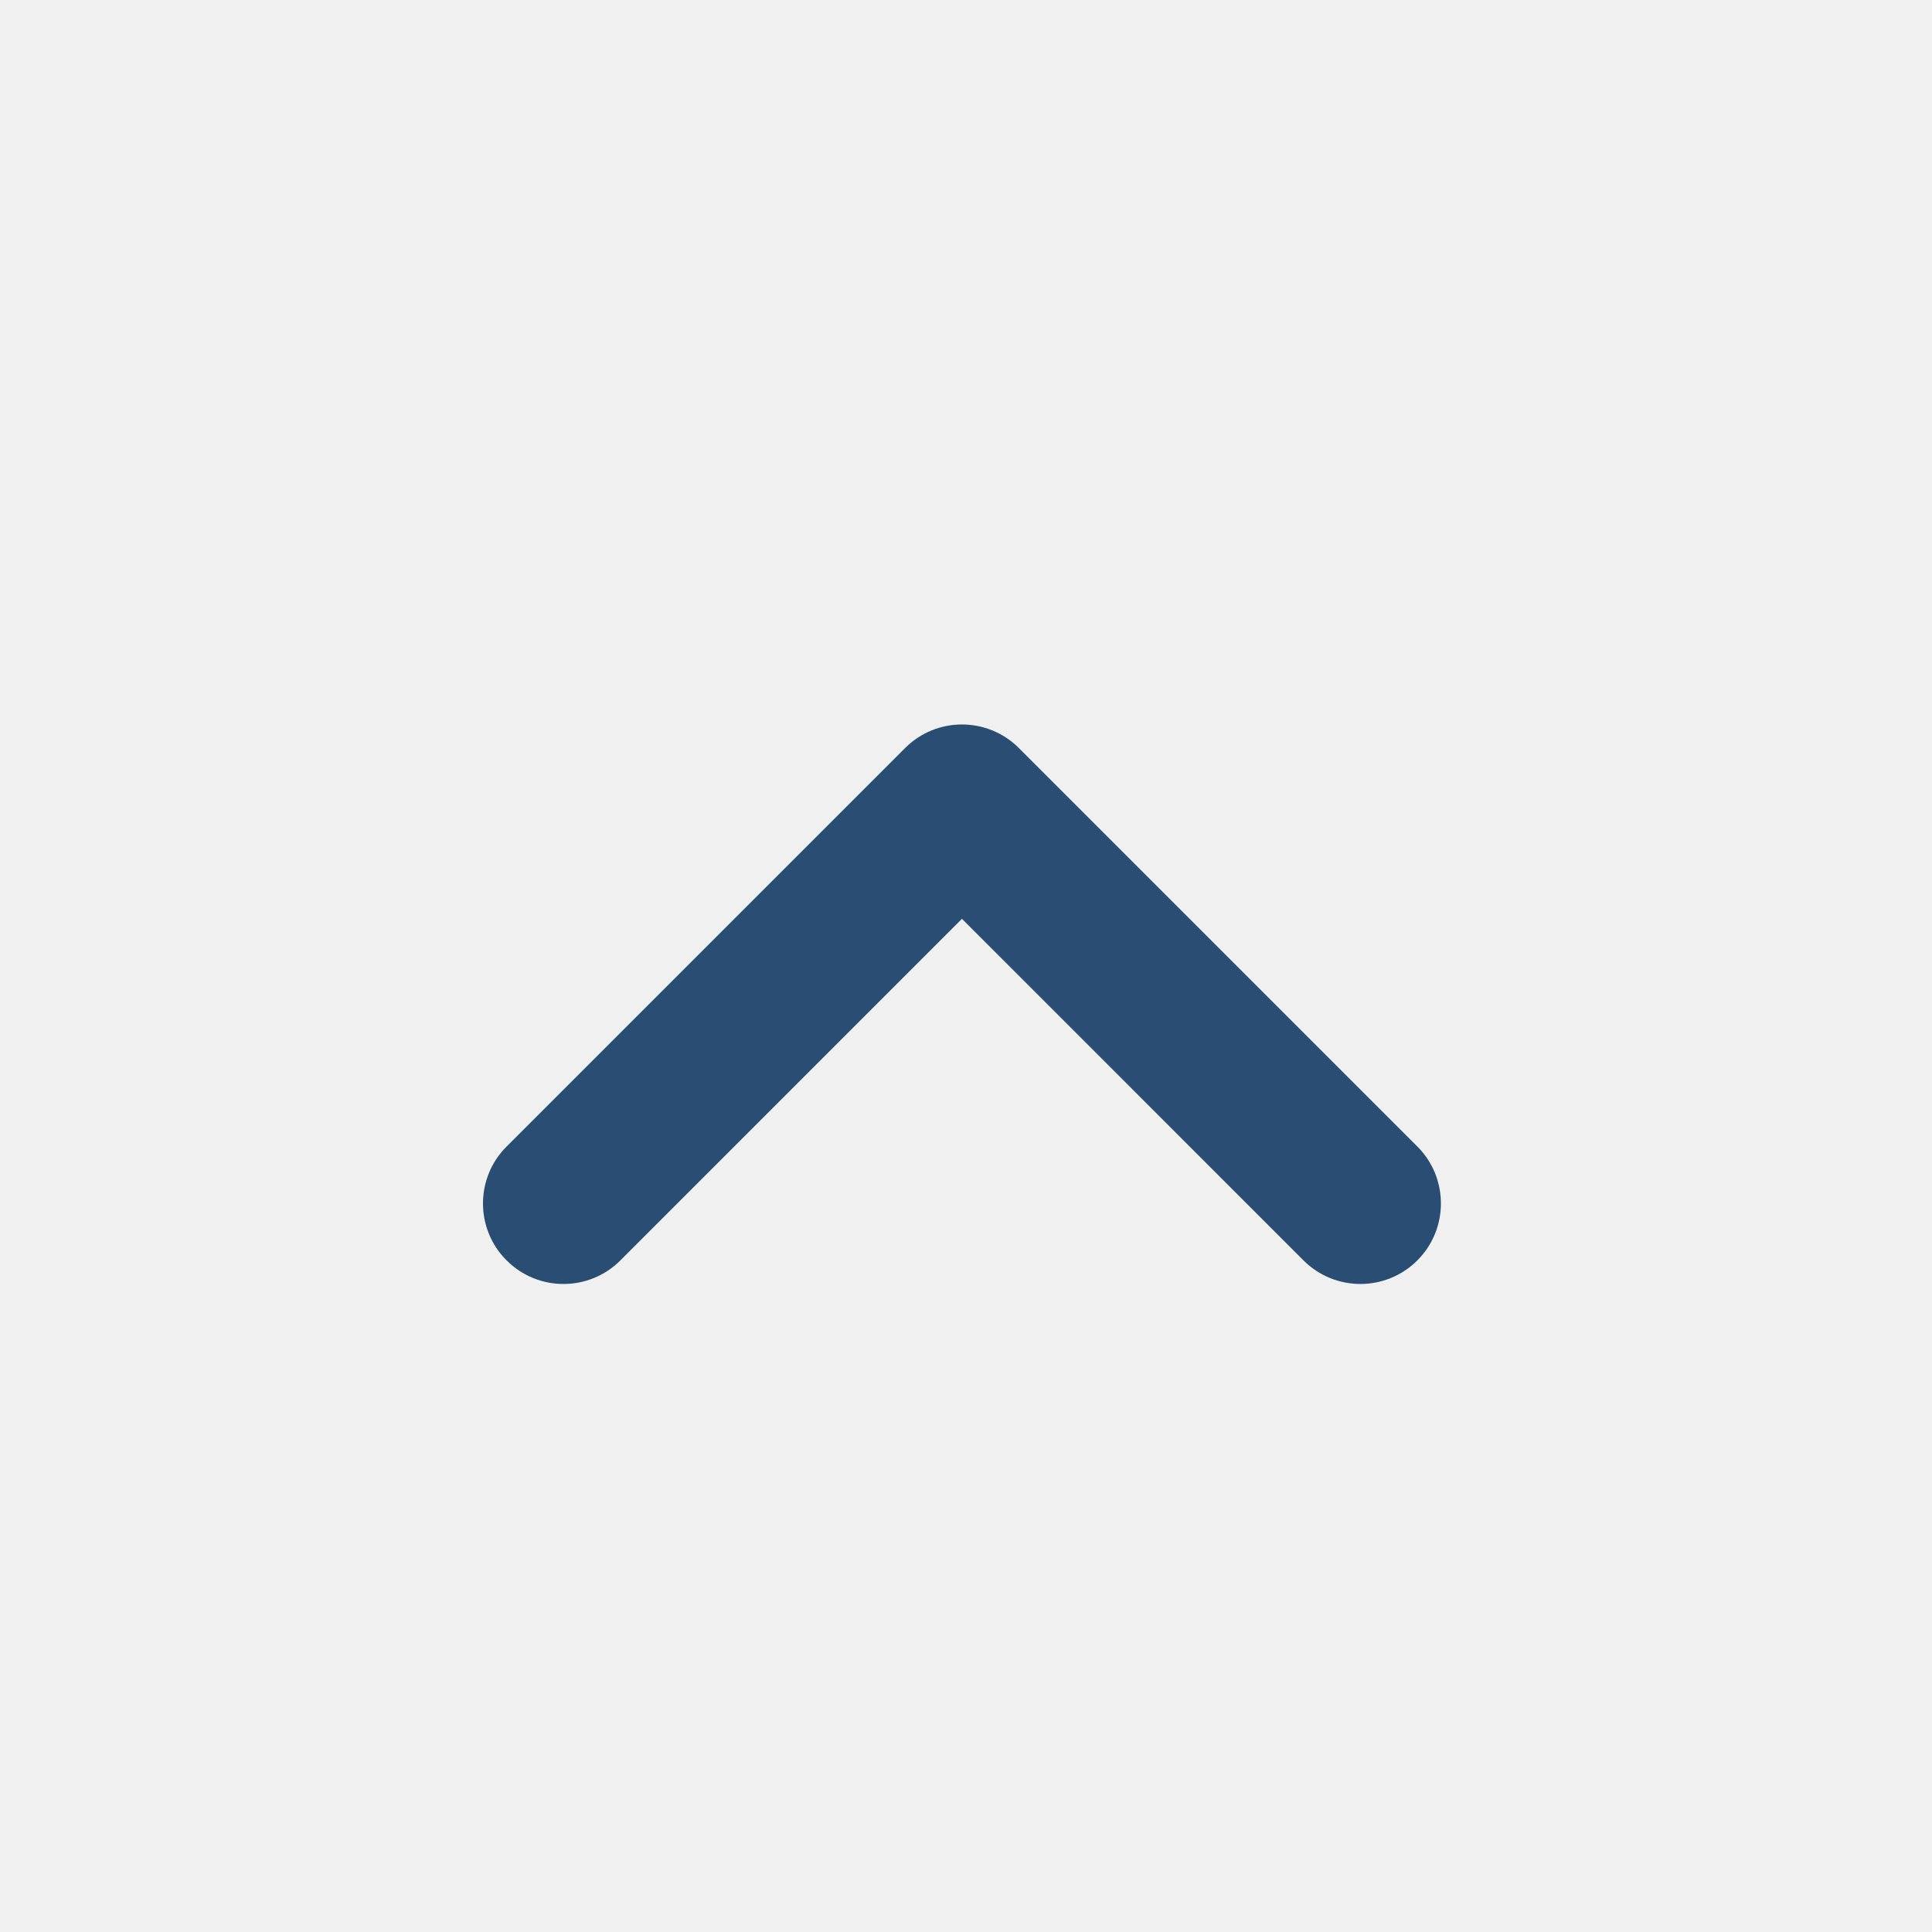
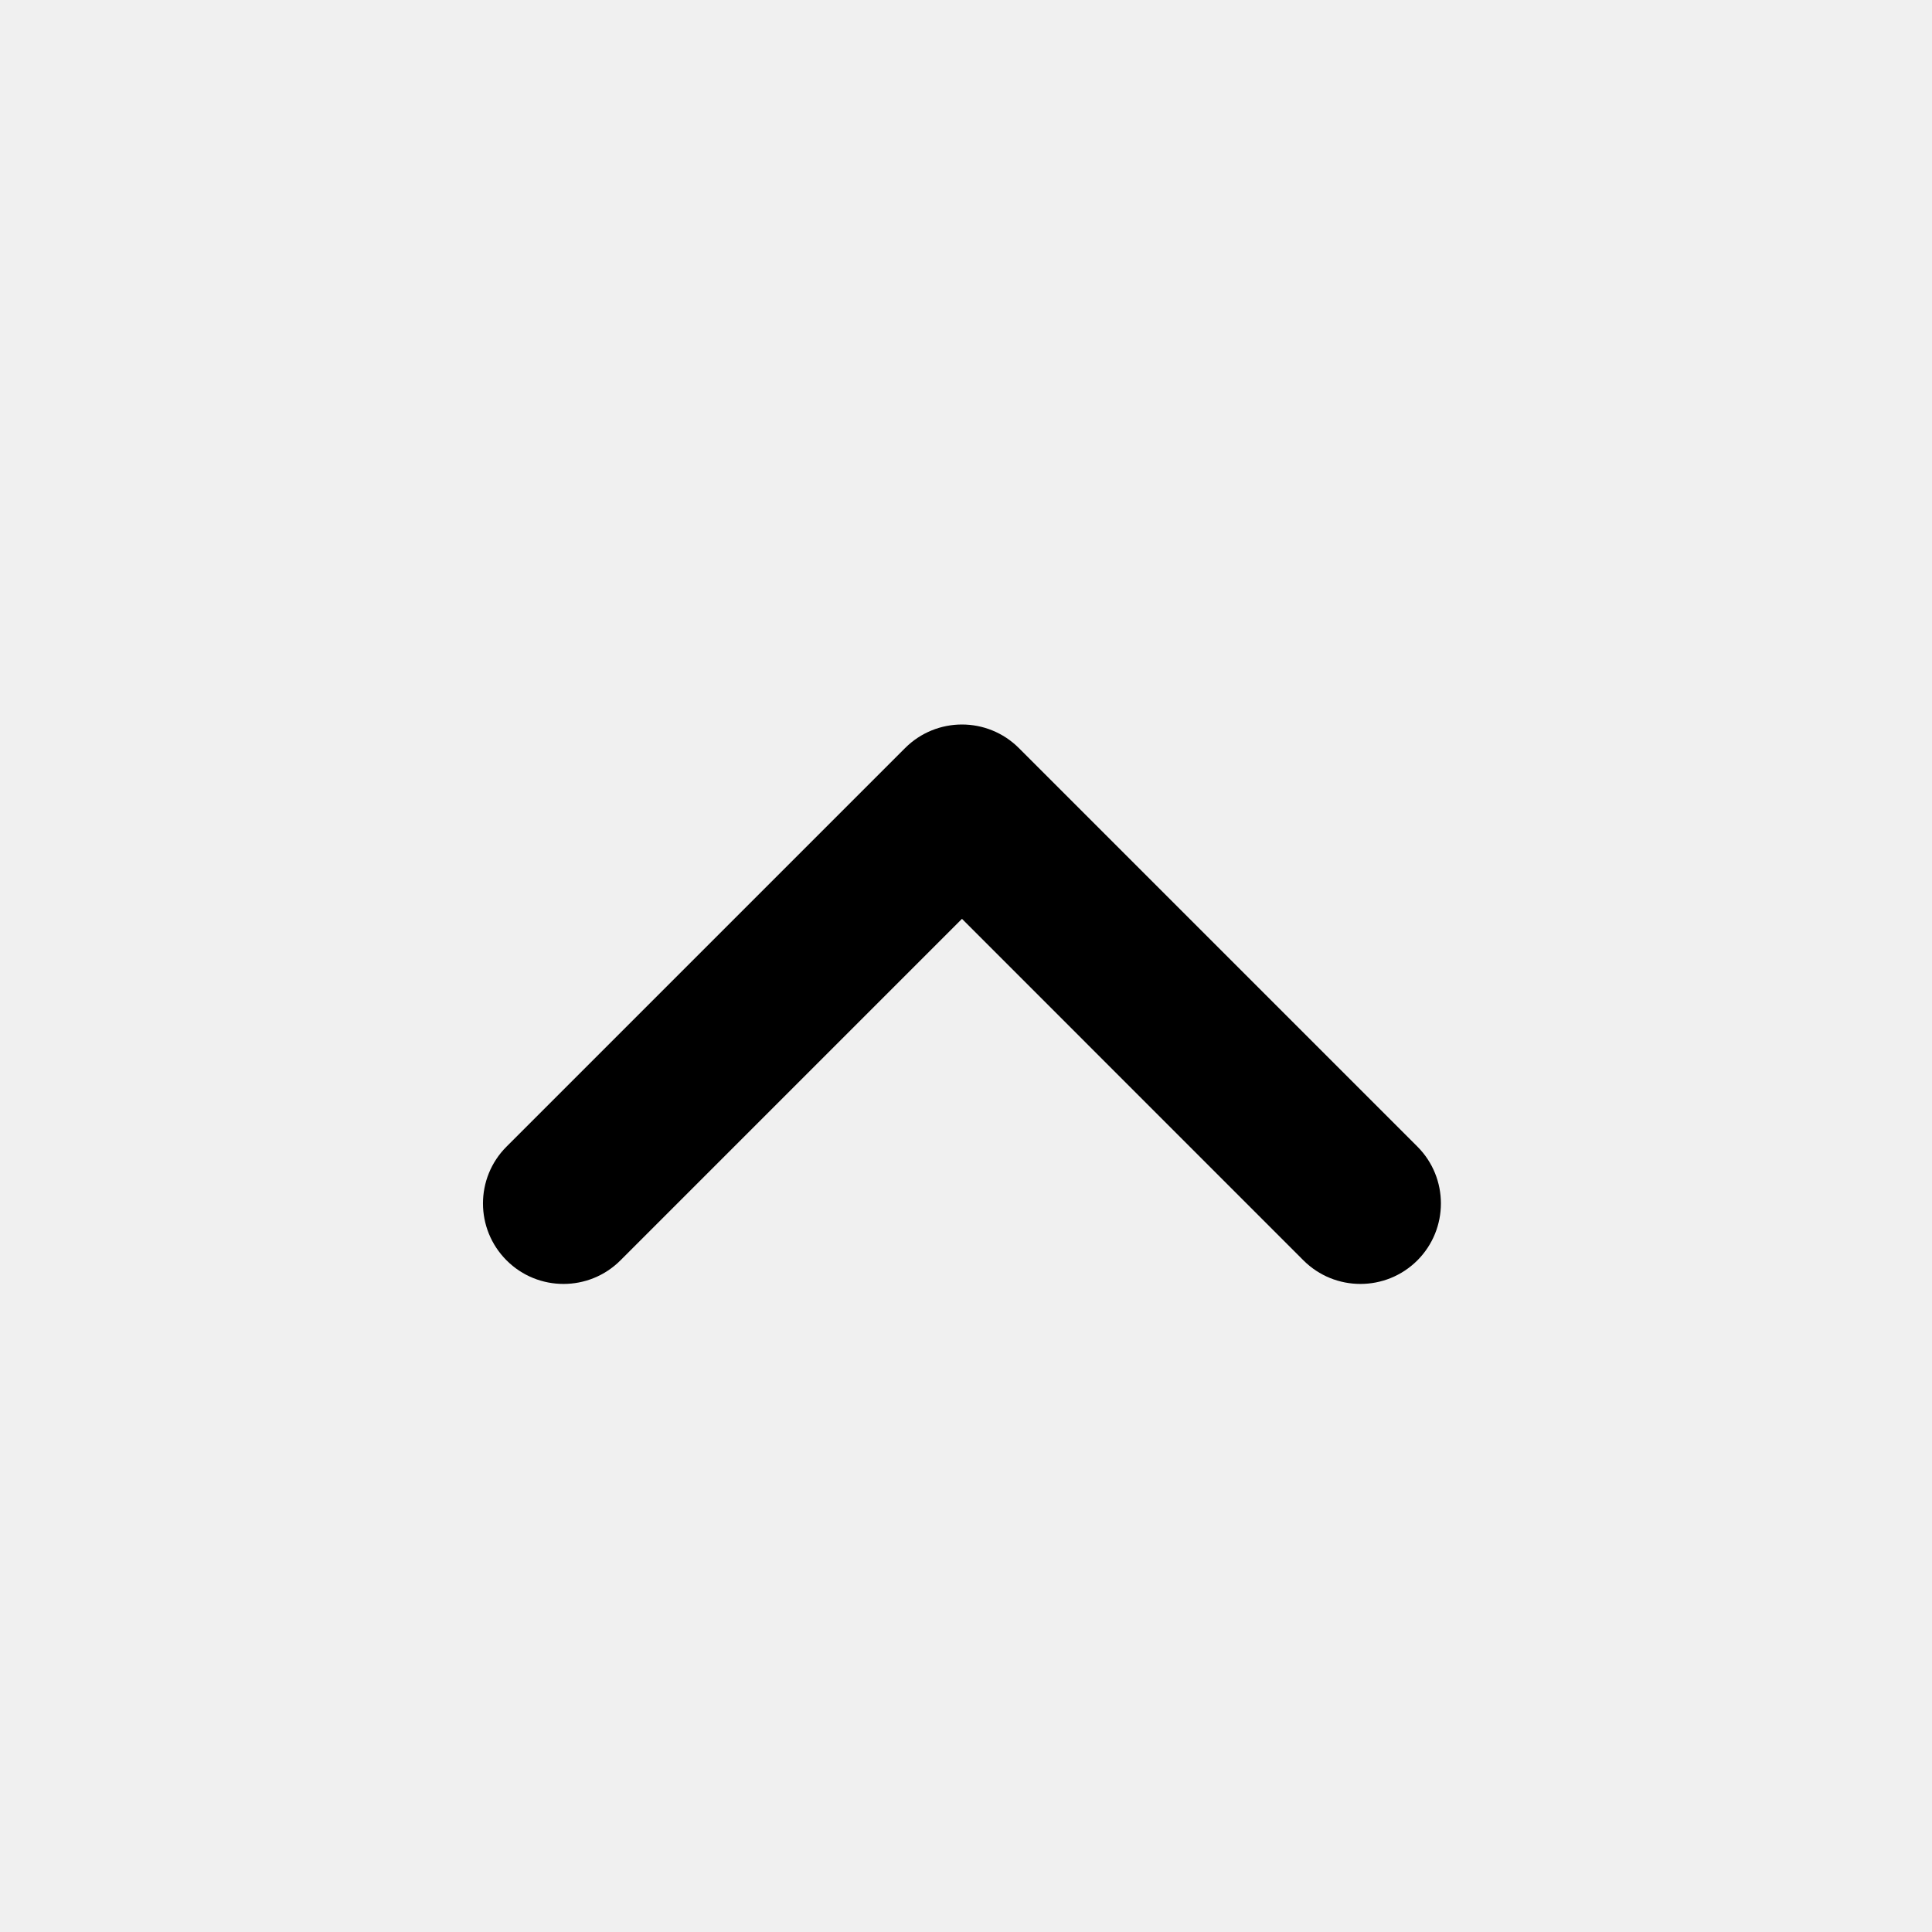
- <svg xmlns="http://www.w3.org/2000/svg" xmlns:xlink="http://www.w3.org/1999/xlink" width="24" height="24" viewBox="0 0 24 24" version="1.1">
-   <defs>
-     <path d="M11.95,15.95 C11.694,15.95 11.438,15.852 11.243,15.657 L6.293,10.707 C5.902,10.317 5.902,9.683 6.293,9.293 C6.683,8.902 7.317,8.902 7.707,9.293 L11.95,13.536 L16.192,9.293 C16.583,8.902 17.216,8.902 17.607,9.293 C17.997,9.683 17.997,10.317 17.607,10.707 L12.657,15.657 C12.462,15.852 12.206,15.95 11.95,15.95 Z" id="path-1" />
-   </defs>
-   <g id="Icons/chevron-up" stroke="none" stroke-width="1" fill="none" fill-rule="evenodd">
-     <mask id="mask-2" fill="#fff">
-       <use xlink:href="#path-1" />
-     </mask>
-     <use id="Icon-shape" fill="#294D73" transform="translate(11.94975, 12.47487) scale(1, -1) translate(-11.94975, -12.47487)" xlink:href="#path-1" />
-   </g>
+ <svg xmlns="http://www.w3.org/2000/svg" width="24" height="24" viewBox="0 0 24 24" version="1.1">
+   <path d="M11.95,9 C12.206,9 12.462,9.098 12.657,9.293 L17.607,14.243 C17.997,14.633 17.997,15.266 17.607,15.657 C17.216,16.047 16.583,16.047 16.192,15.657 L11.95,11.414 L7.707,15.657 C7.317,16.047 6.683,16.047 6.293,15.657 C5.902,15.266 5.902,14.633 6.293,14.243 L11.243,9.293 C11.438,9.098 11.694,9 11.95,9 Z" fill="currentColor" />
</svg>
